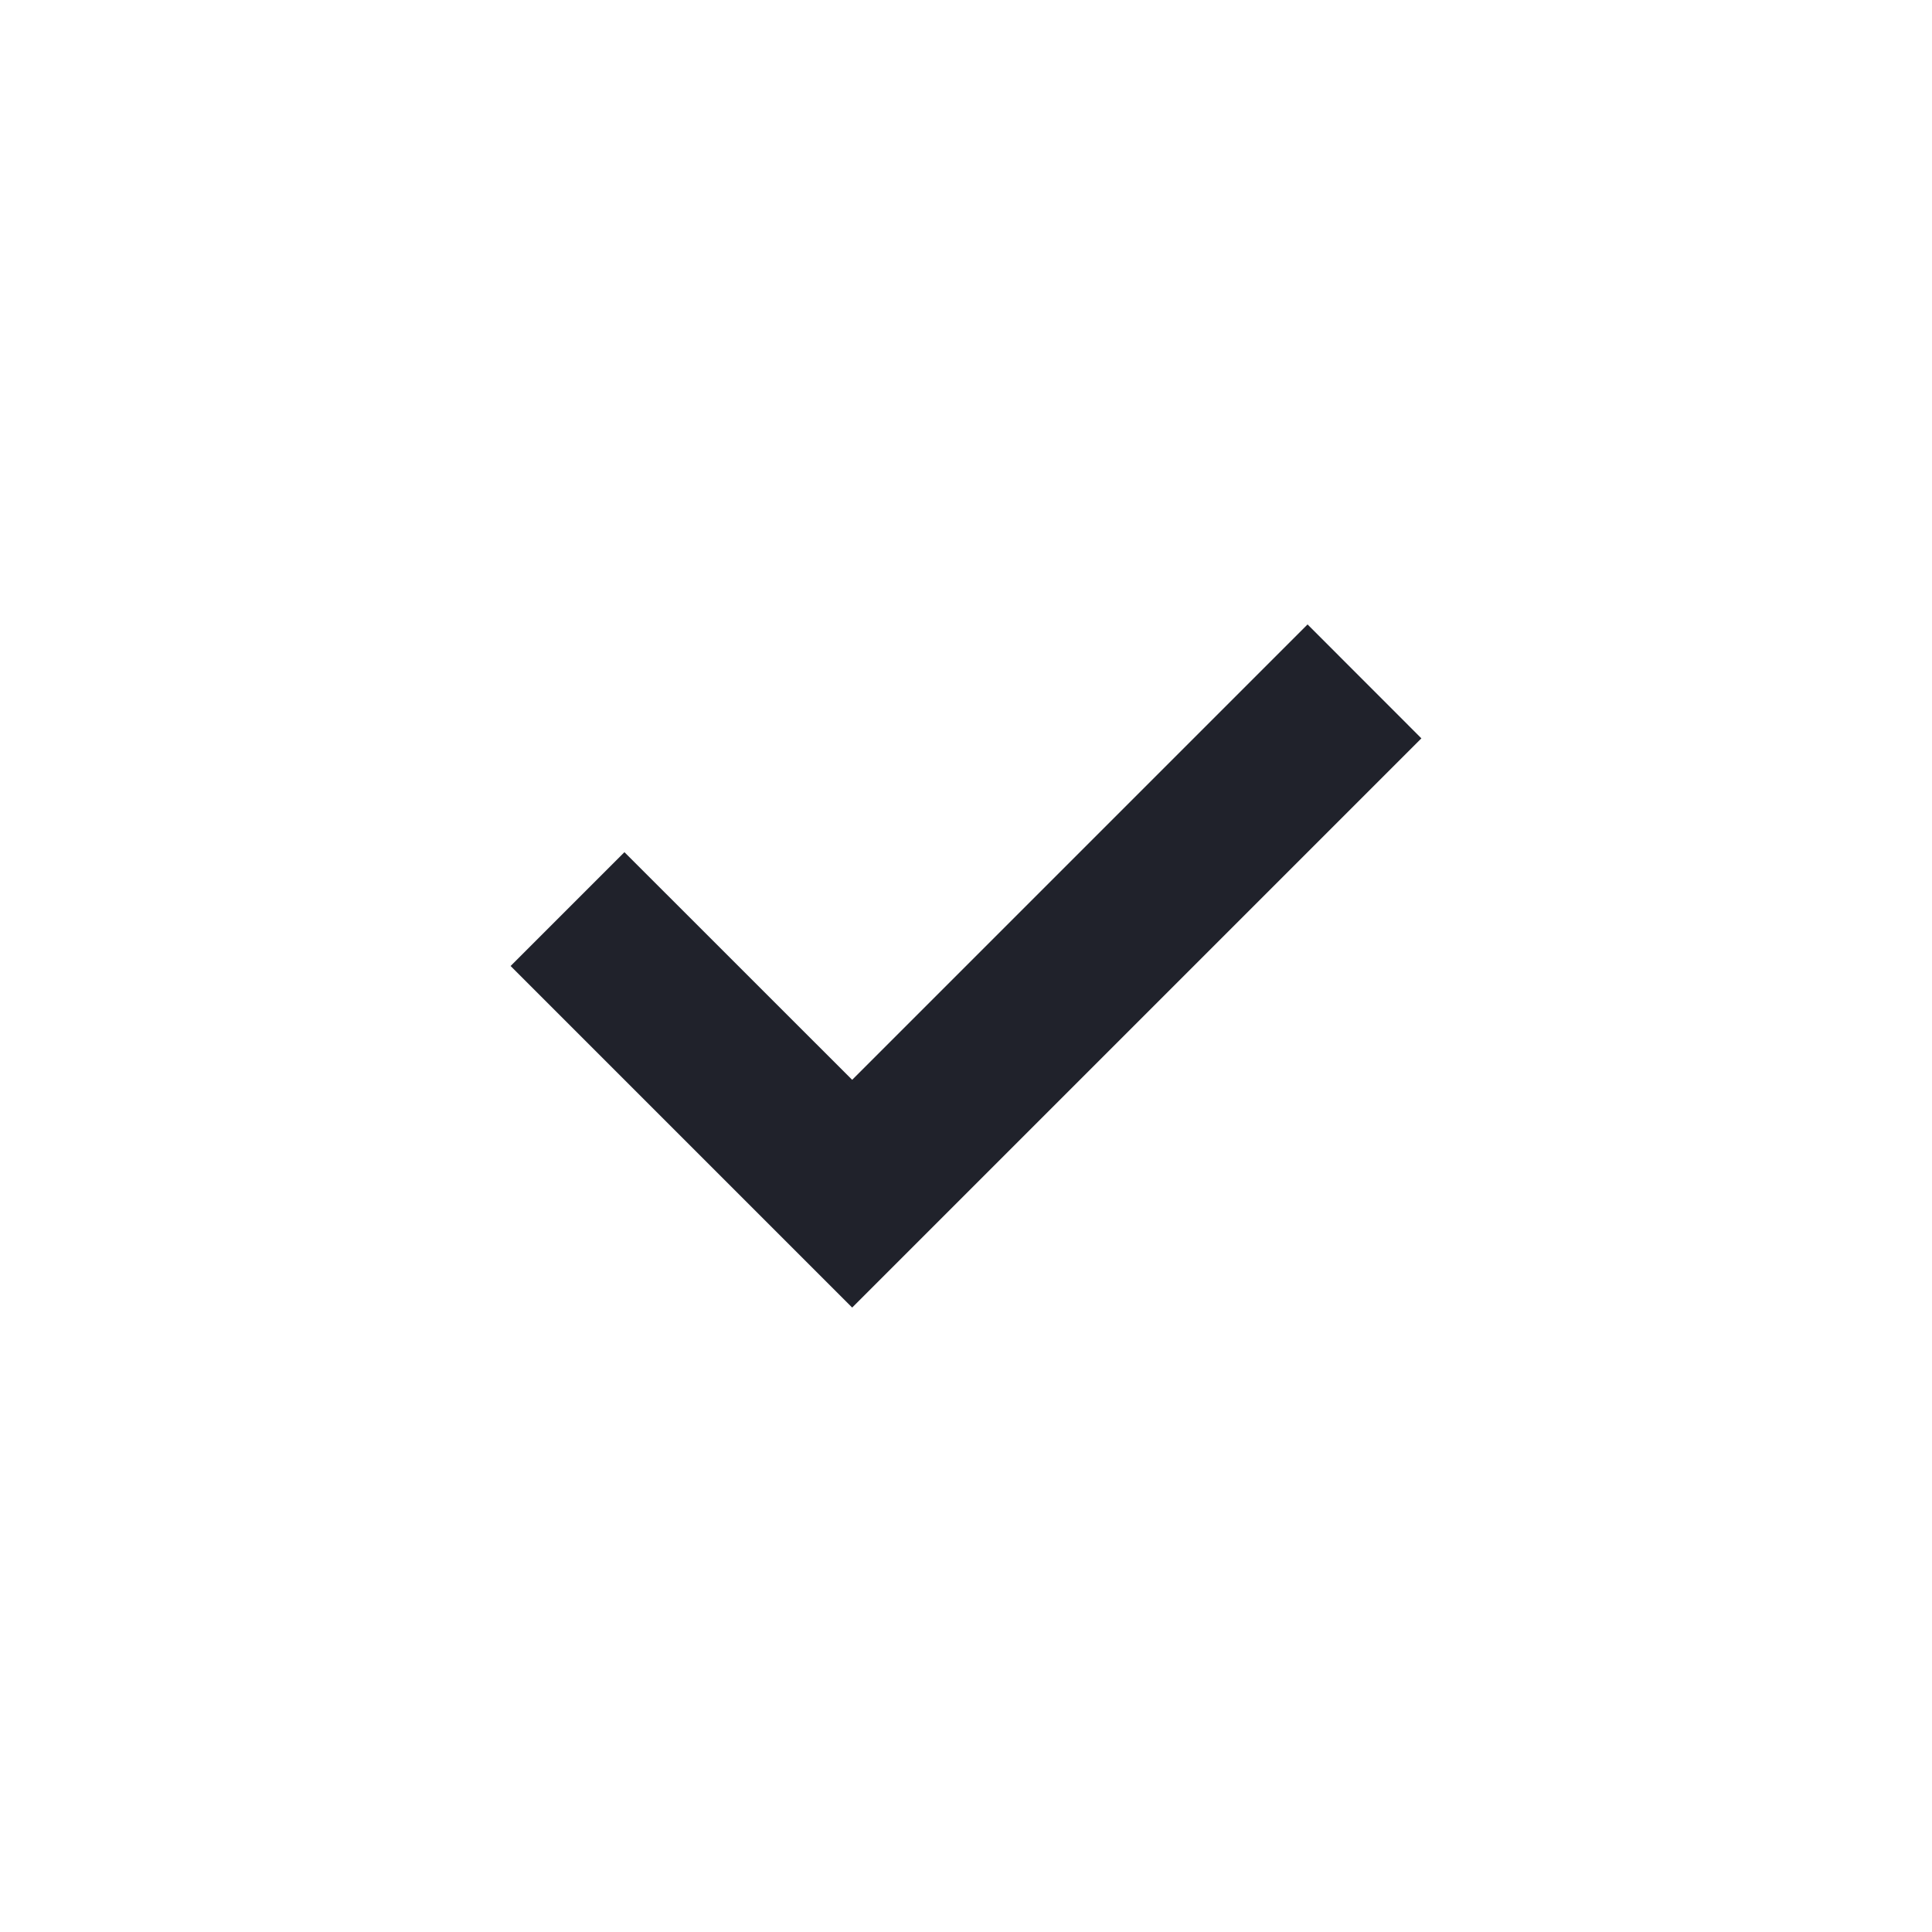
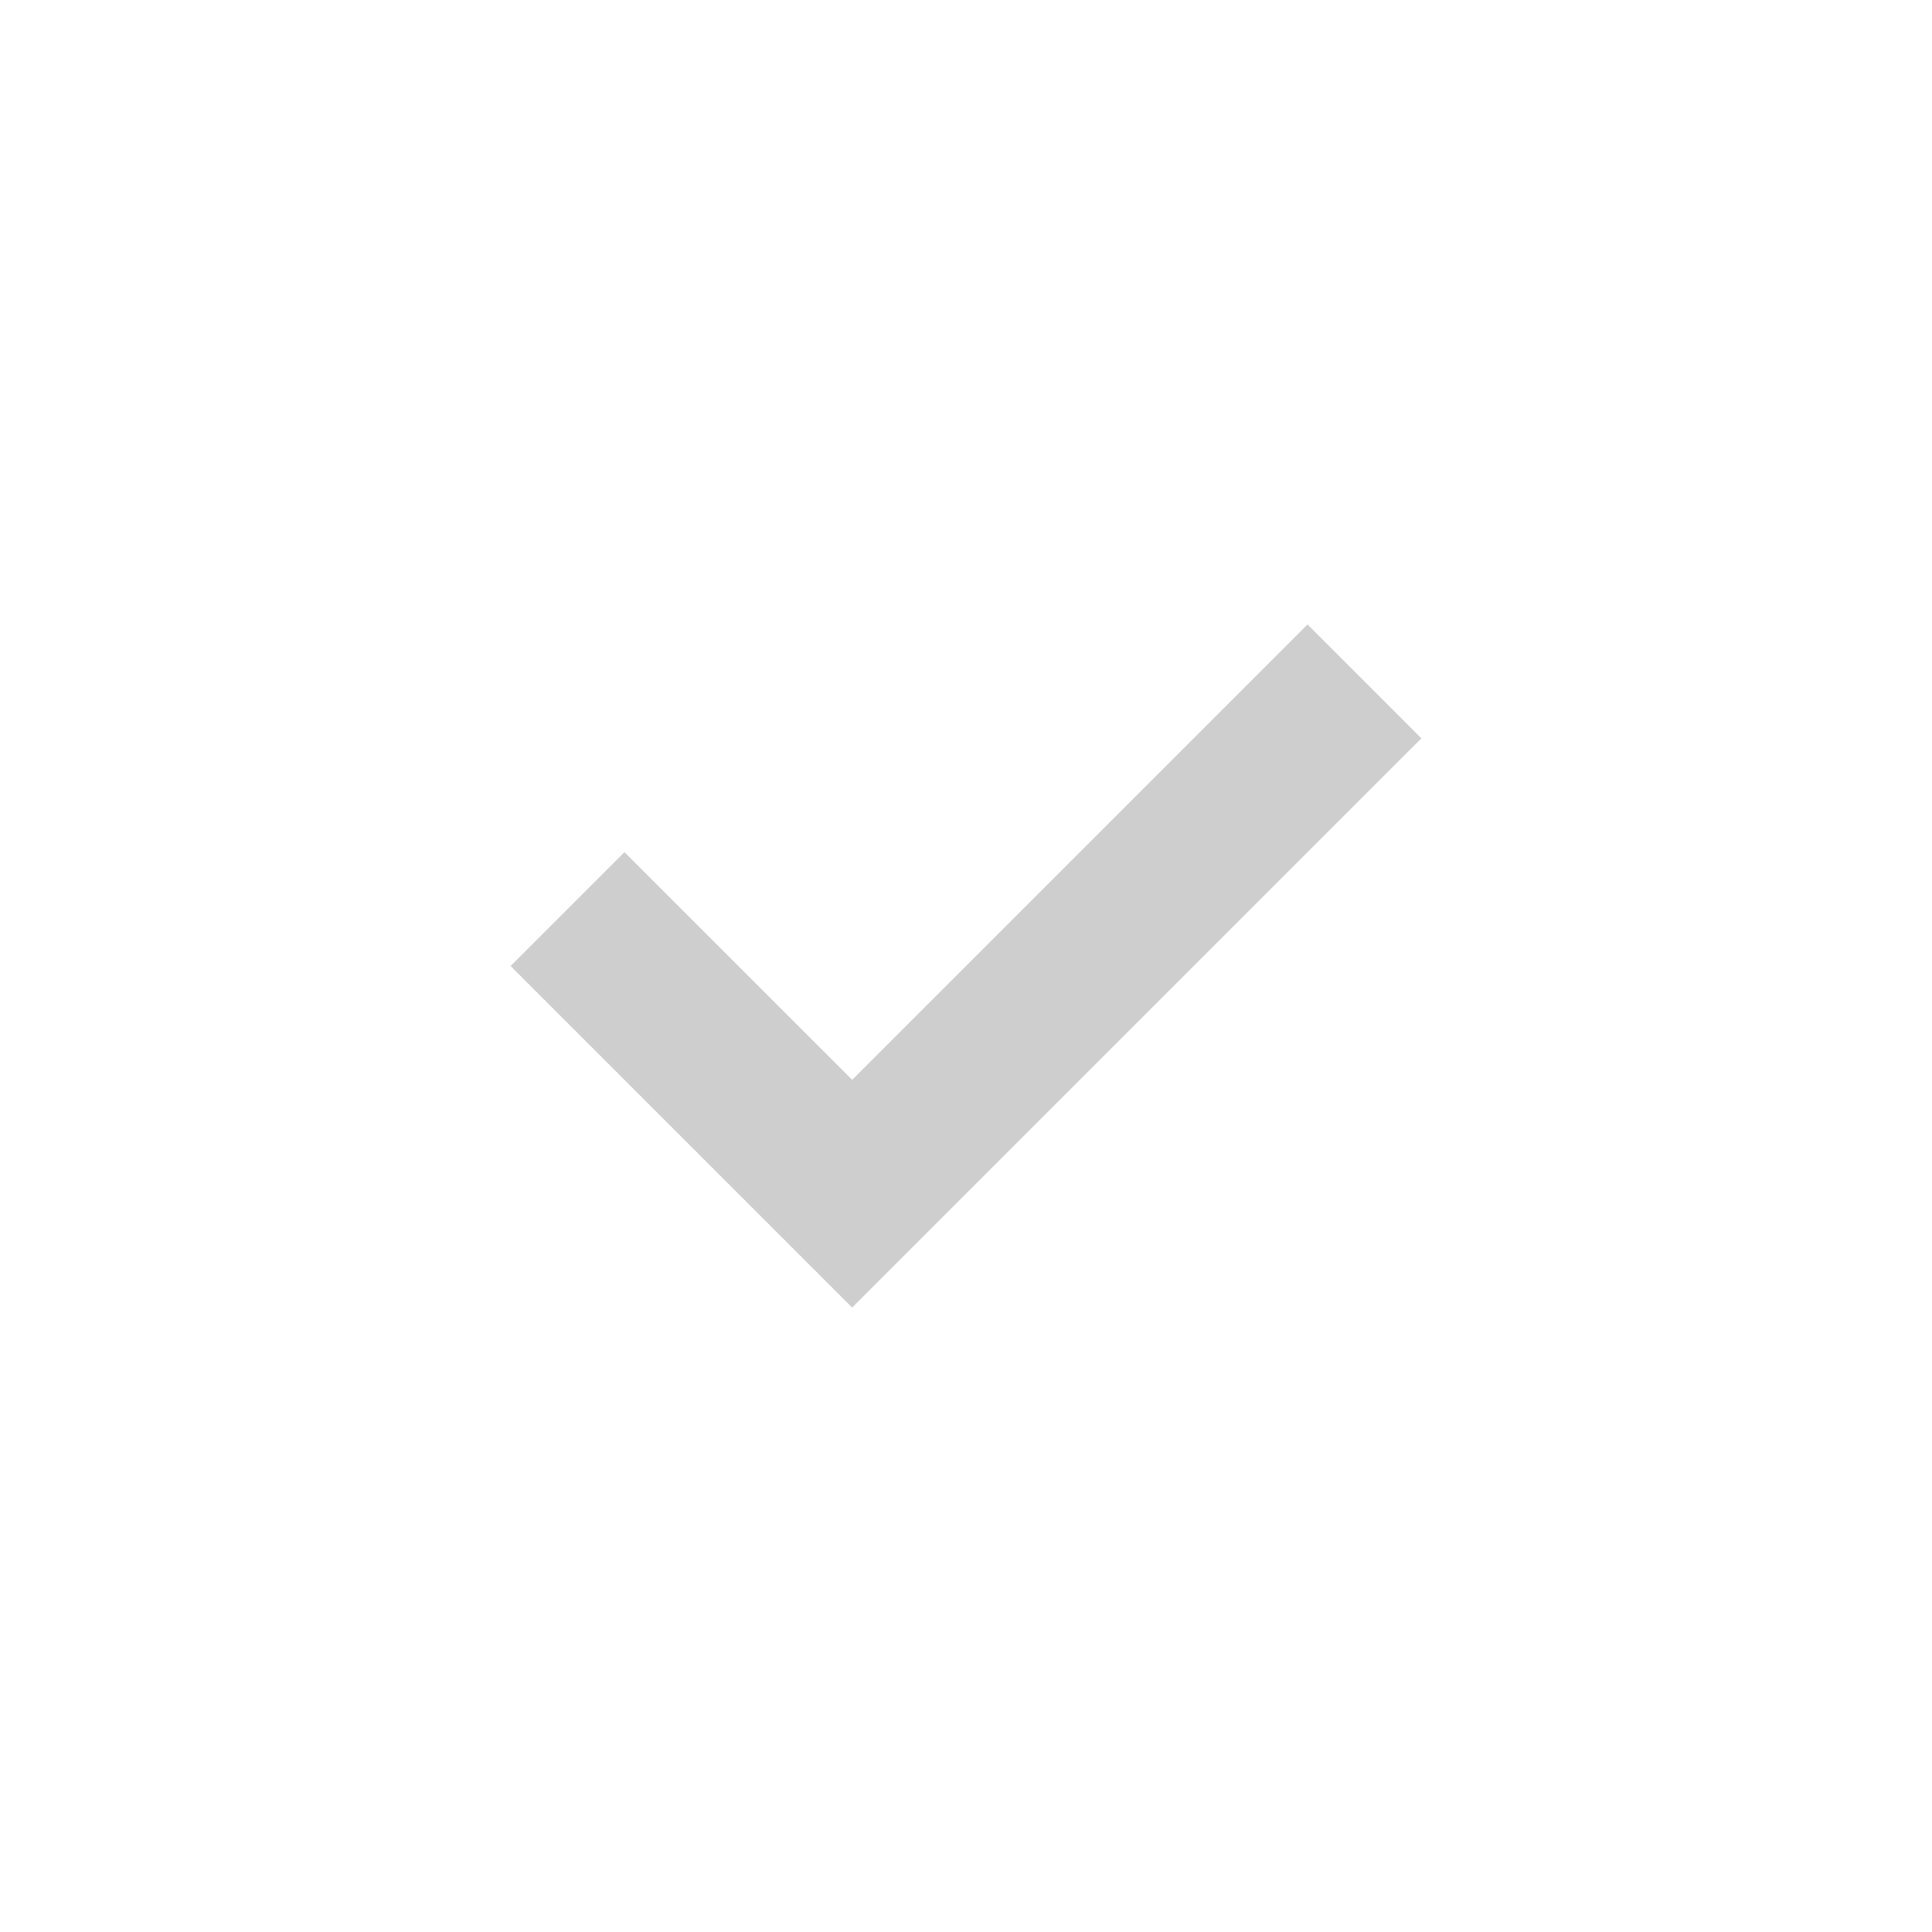
<svg xmlns="http://www.w3.org/2000/svg" width="24" height="24" viewBox="0 0 24 24" fill="none">
-   <path d="M10.586 13.414L7.757 10.586L6.343 12L10.586 16.243L17.657 9.172L16.243 7.757L10.586 13.414Z" fill="#20222B" />
+   <path d="M10.586 13.414L7.757 10.586L6.343 12L10.586 16.243L17.657 9.172L16.243 7.757L10.586 13.414Z" fill="#cecece" />
</svg>
